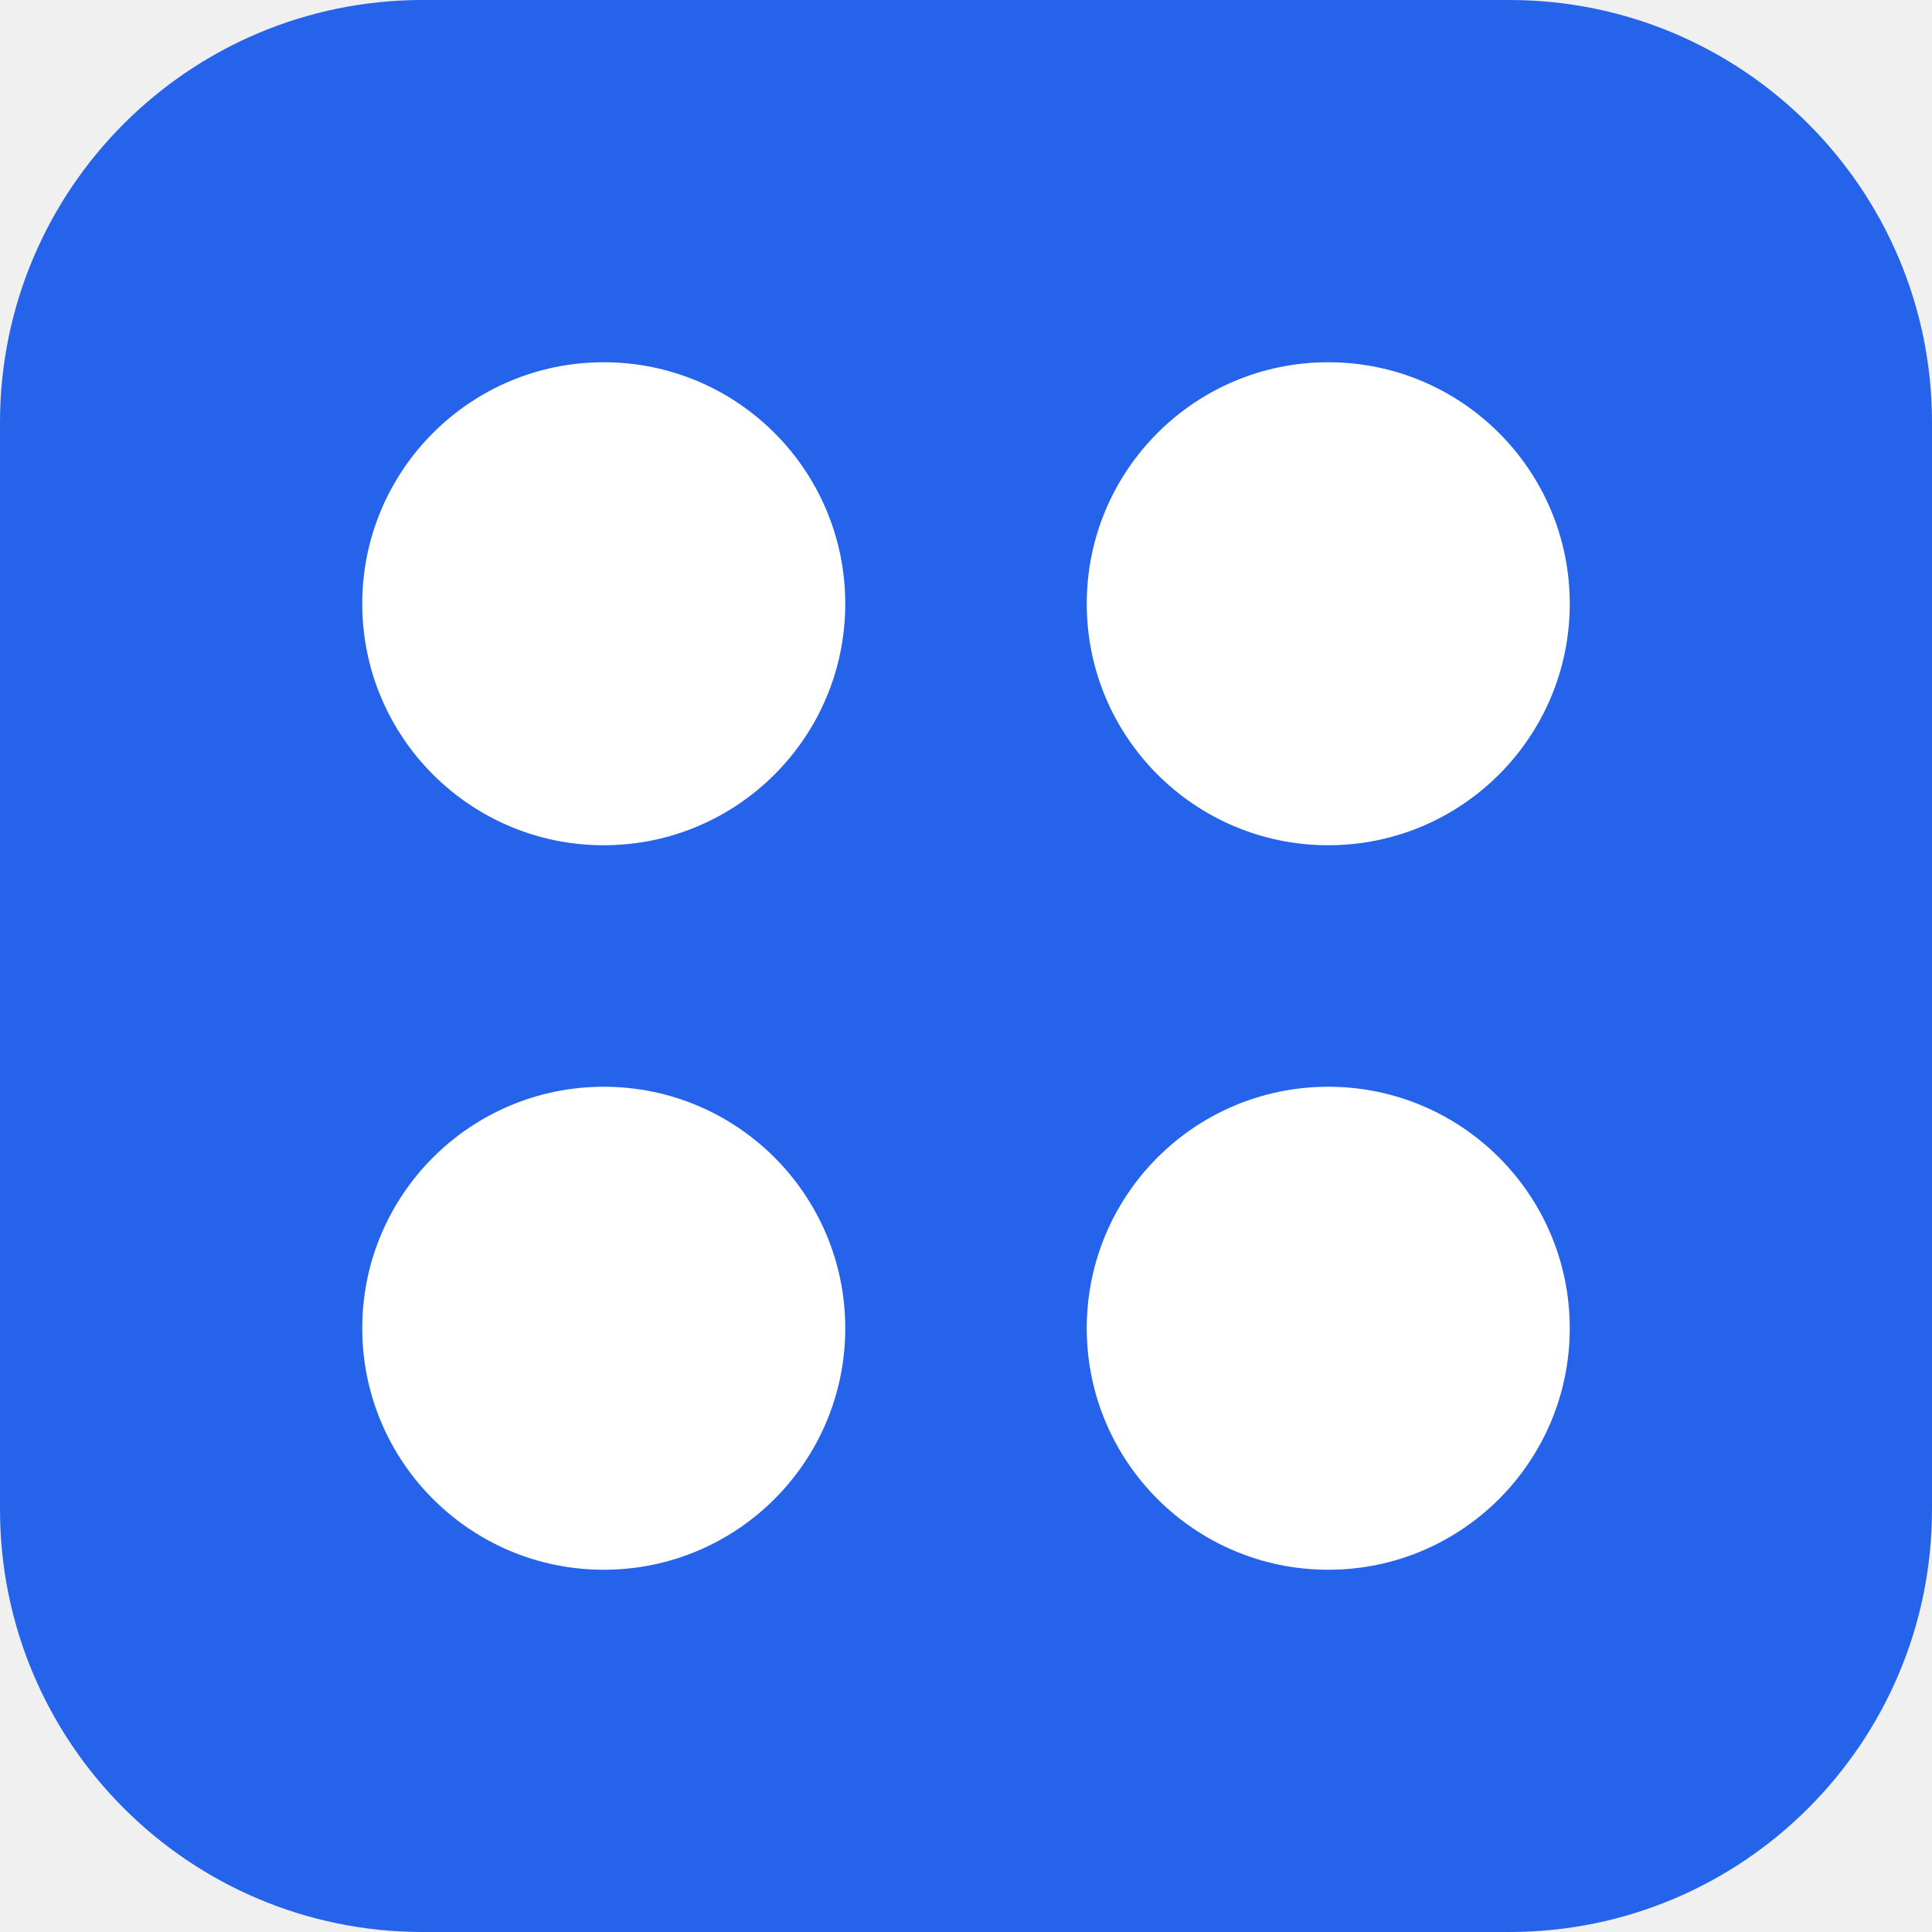
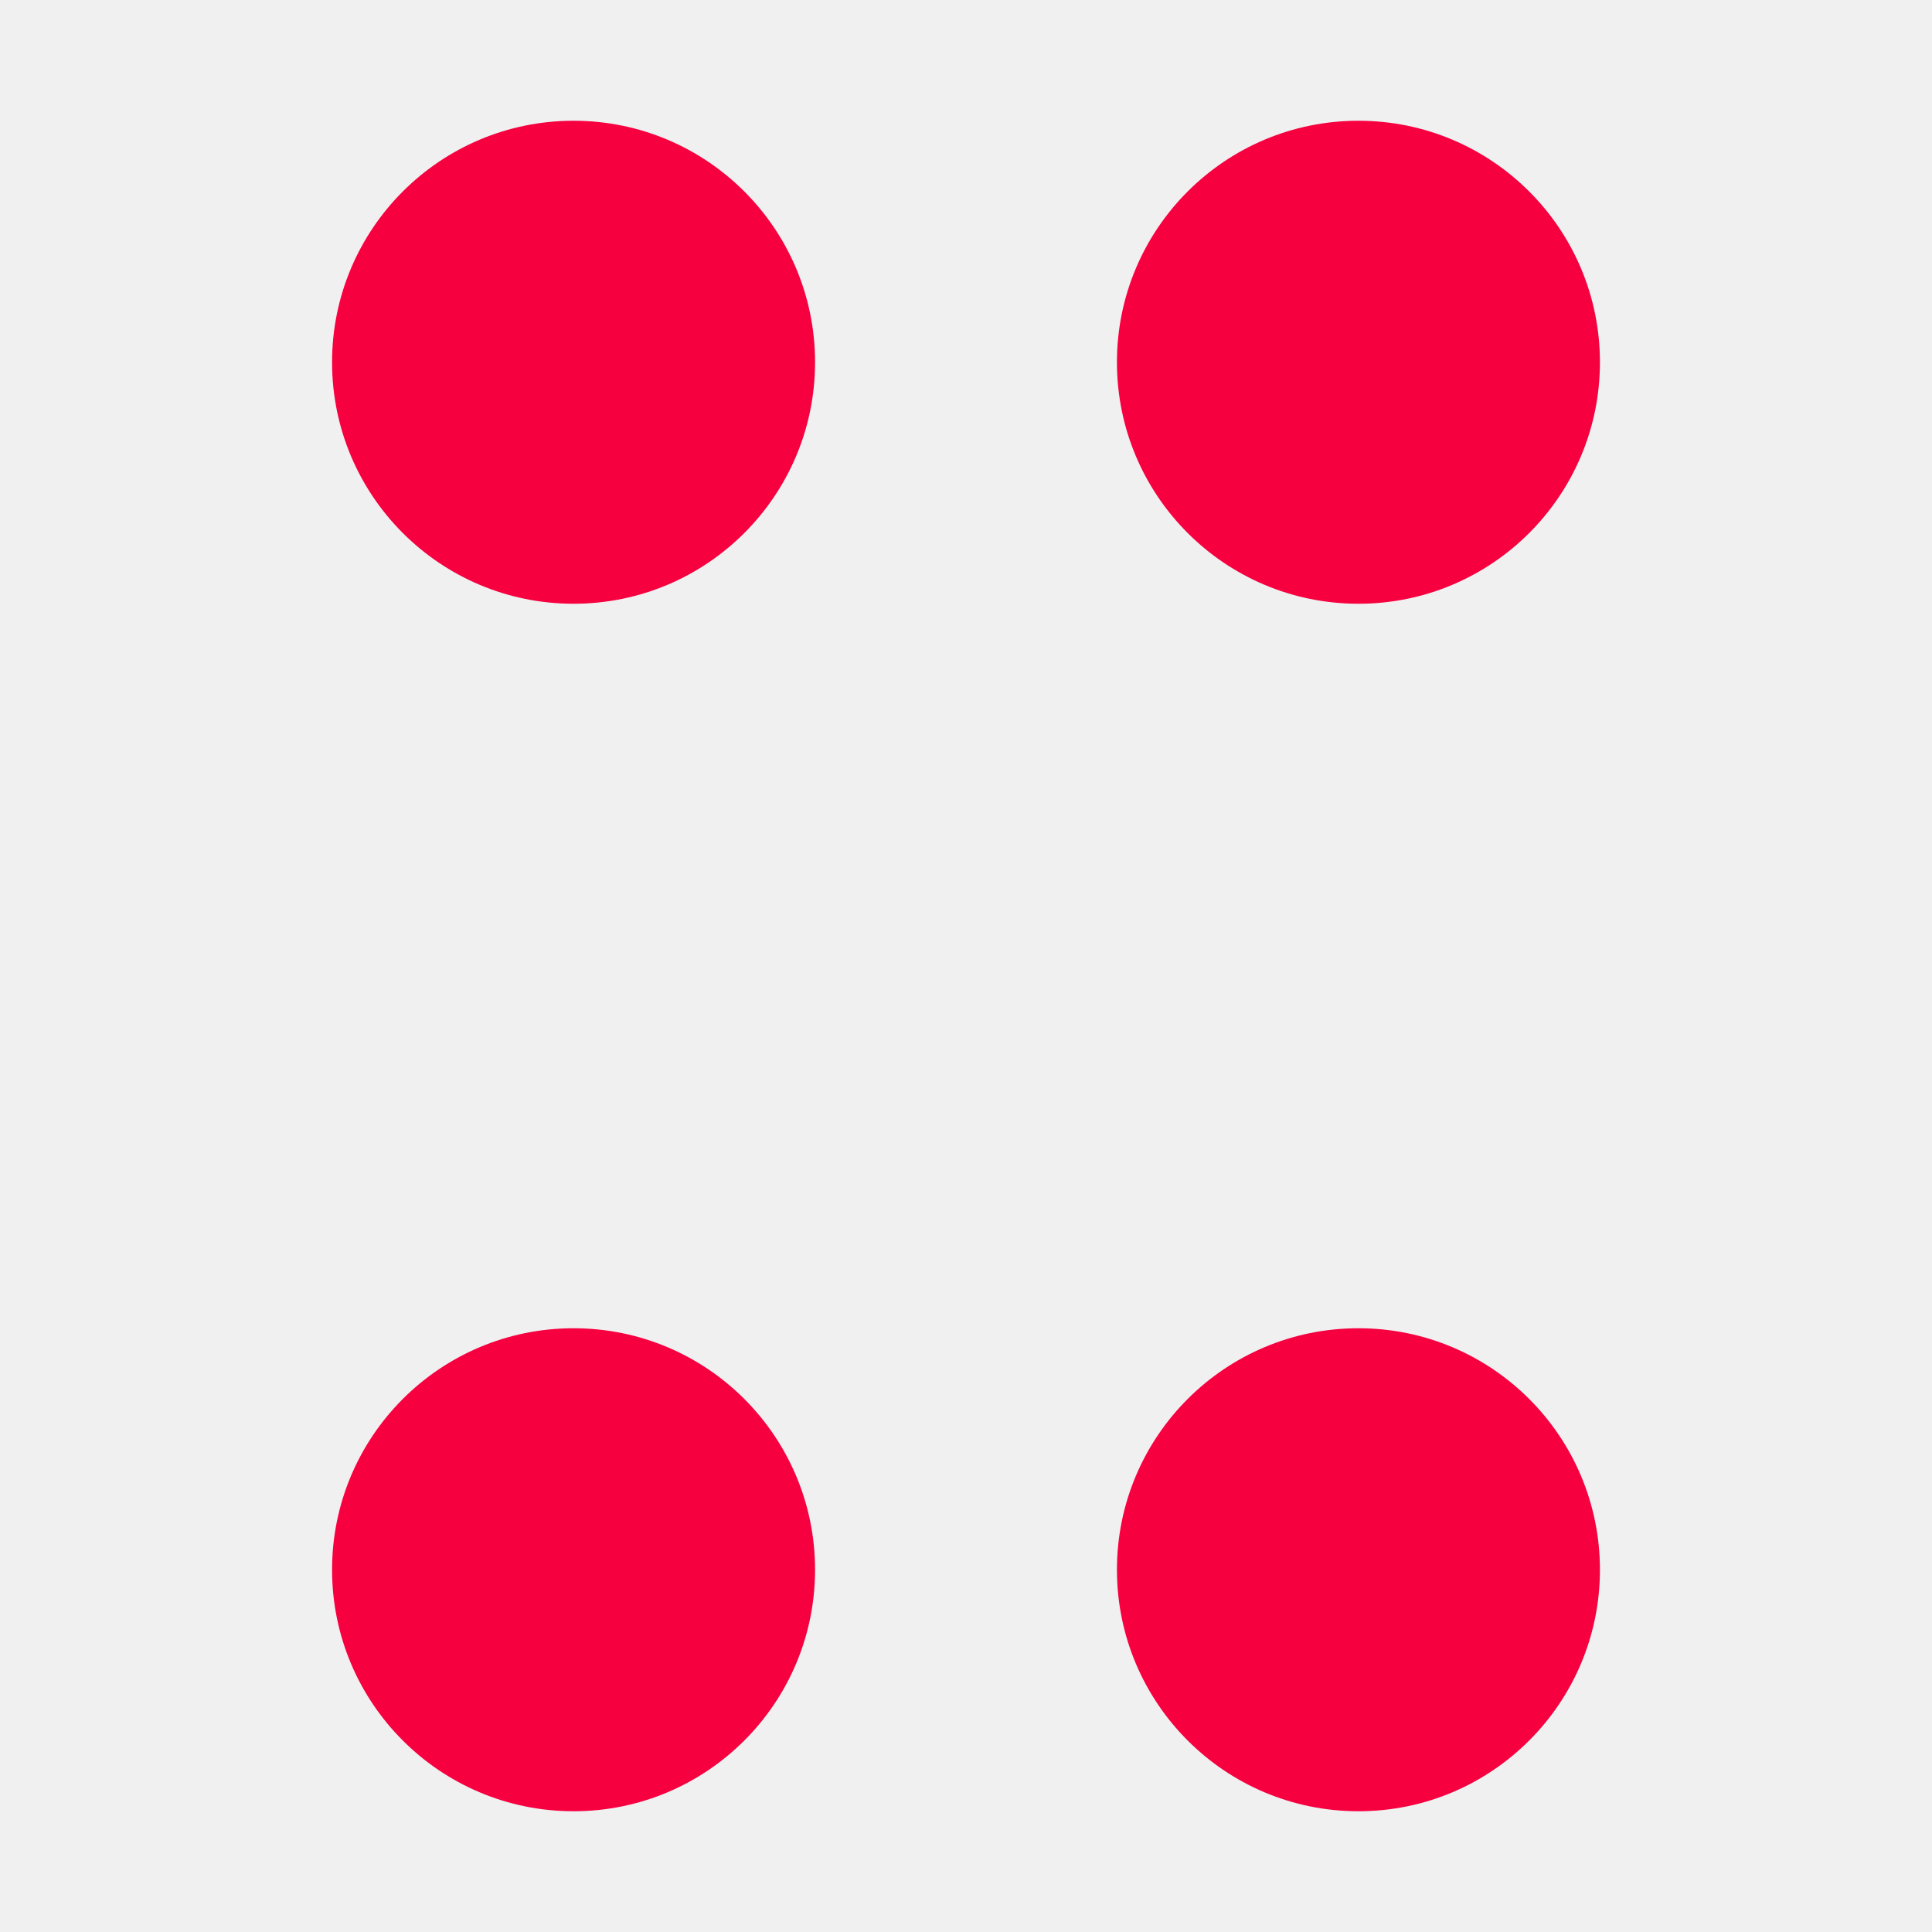
<svg xmlns="http://www.w3.org/2000/svg" viewBox="0 0 32 32" role="img" aria-label="pike::portfolio">
-   <rect width="32" height="32" rx="7" fill="#2563eb" />
-   <g fill="#fff">
-     <circle cx="10" cy="10" r="4" />
-     <circle cx="10" cy="22" r="4" />
-     <circle cx="22" cy="10" r="4" />
-     <circle cx="22" cy="22" r="4" />
+   <g fill="#f60040">
+     <circle cx="9.5" cy="6" r="4" />
+     <circle cx="9.5" cy="26" r="4" />
+     <circle cx="22.5" cy="6" r="4" />
+     <circle cx="22.5" cy="26" r="4" />
  </g>
</svg>
